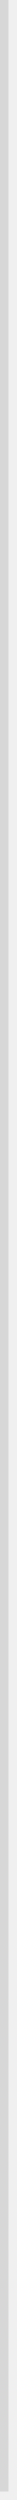
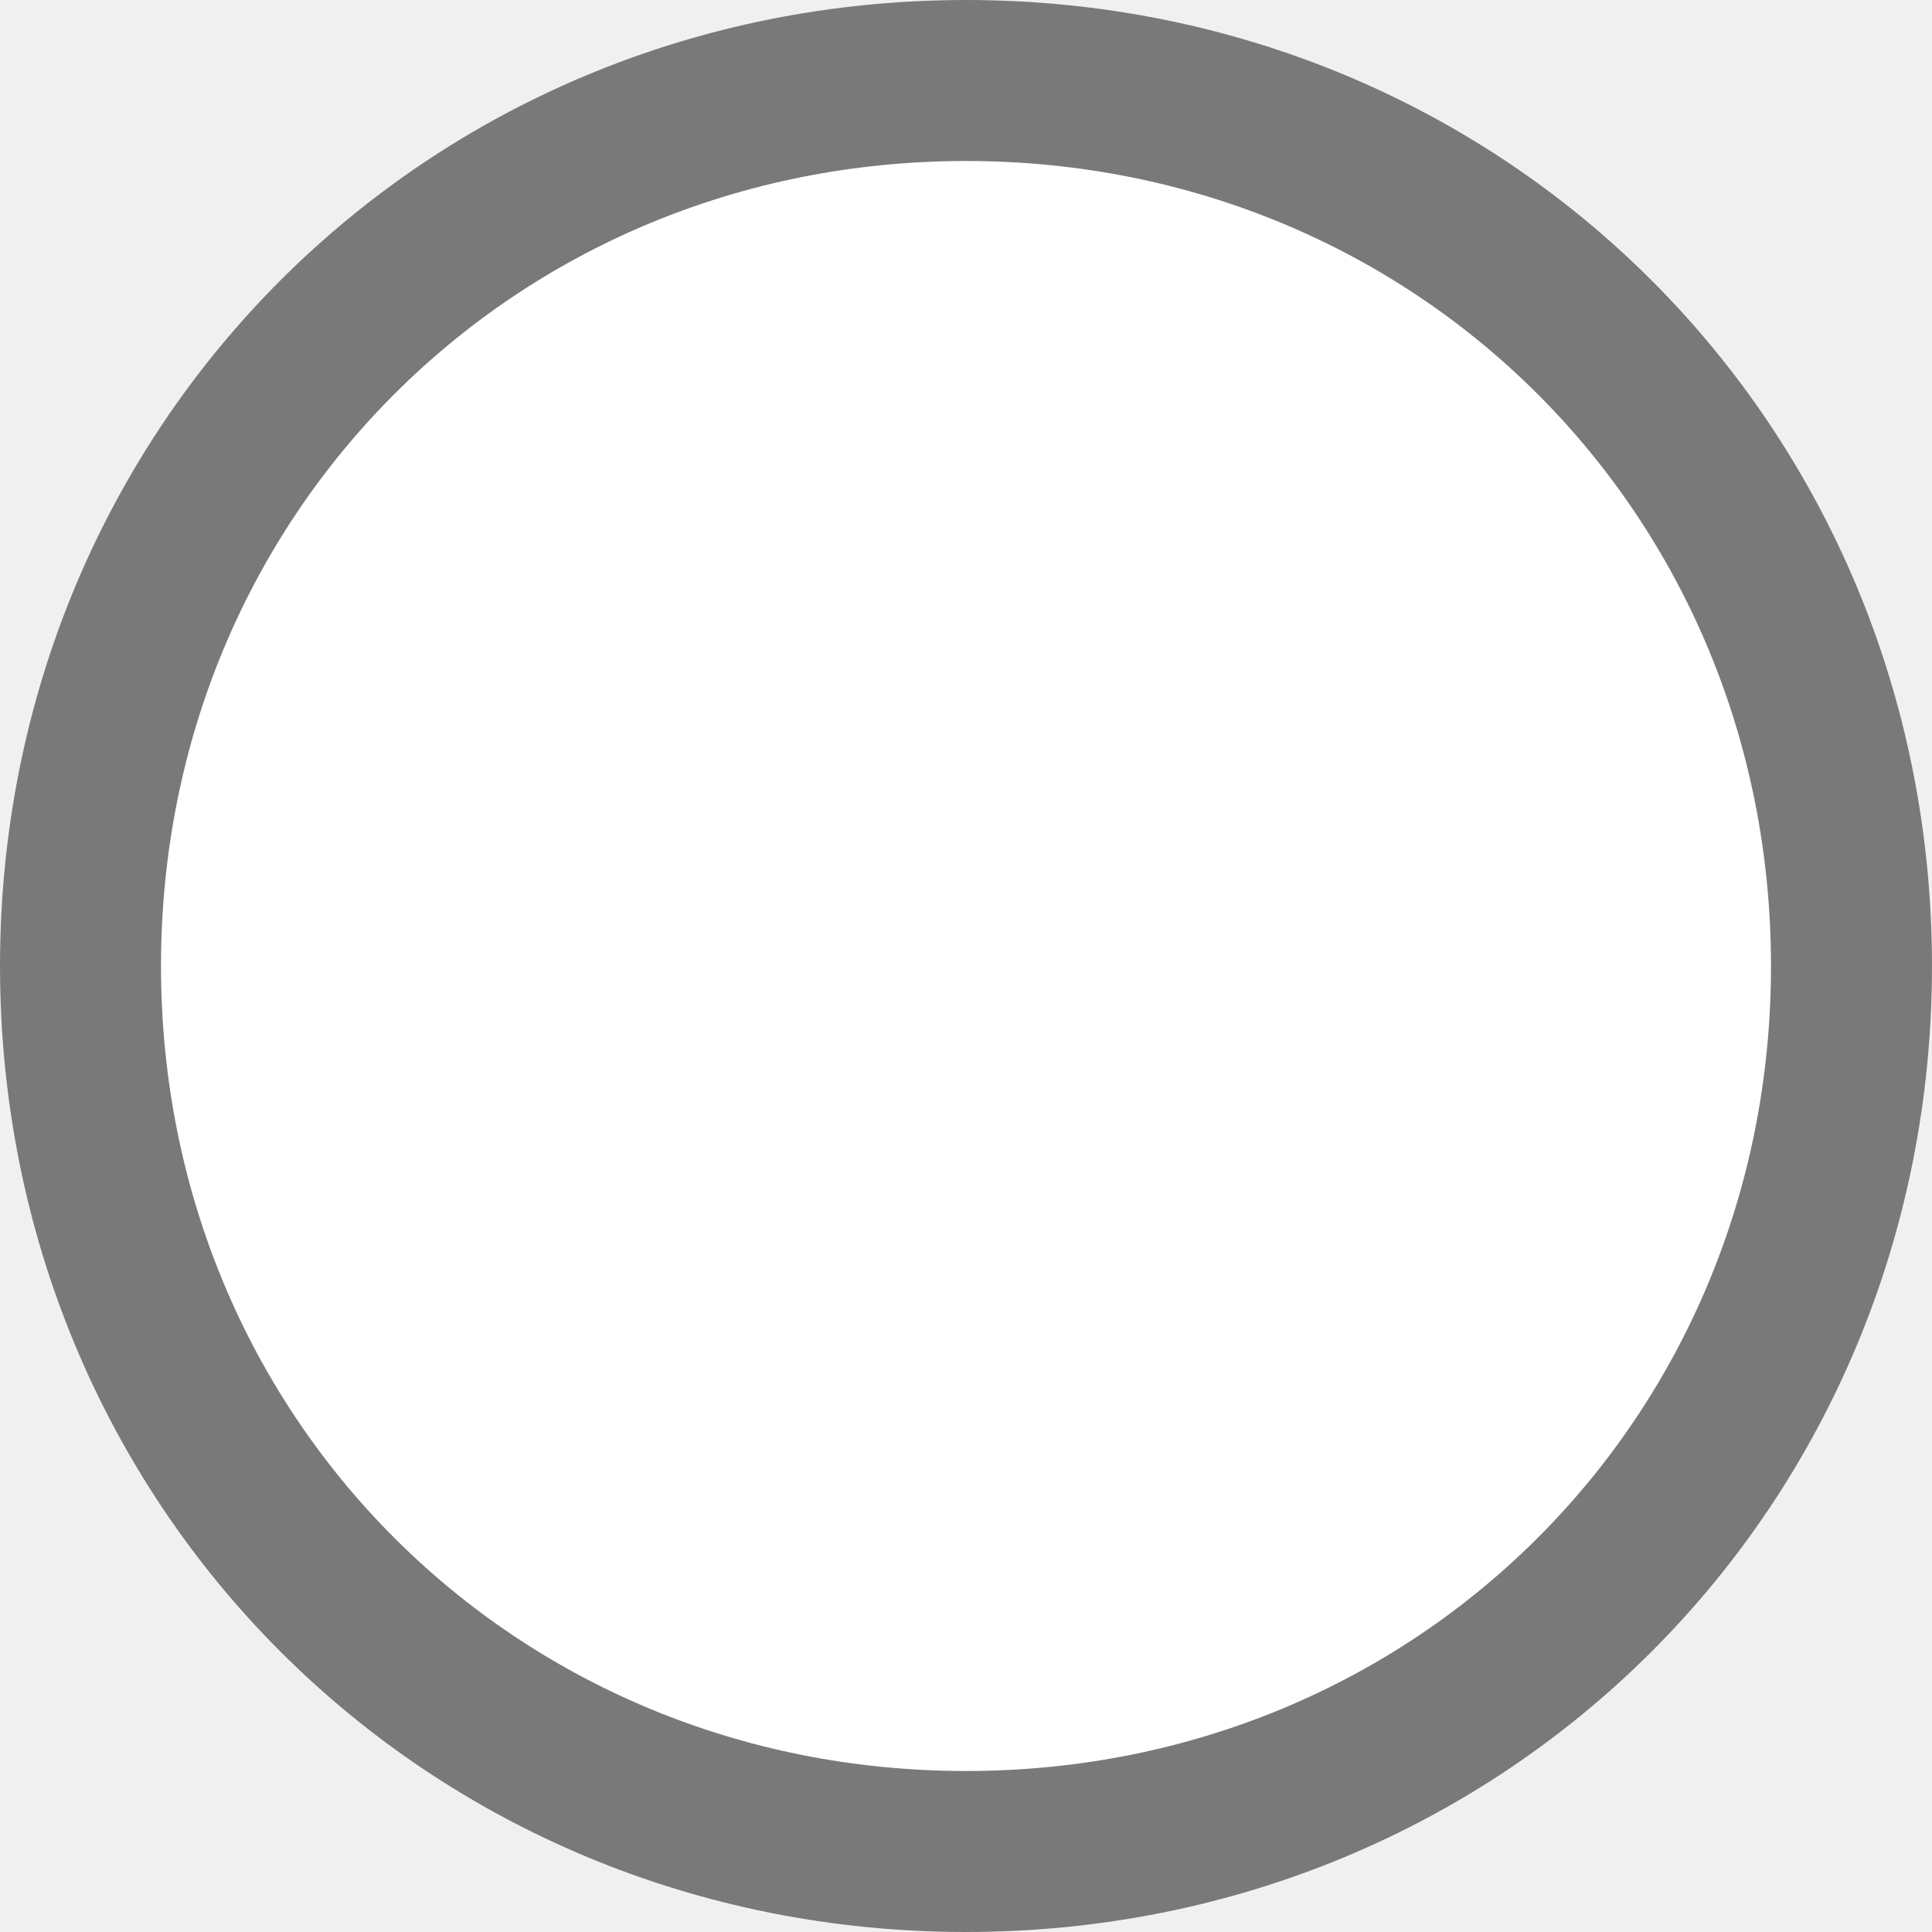
- <svg xmlns="http://www.w3.org/2000/svg" version="1.1" width="2px" height="295px">
-   <g transform="matrix(1 0 0 1 -305 -138 )">
-     <path d="M 305.5 138  L 305.5 432  " stroke-width="1" stroke="#d7d7d7" fill="none" />
-   </g>
+ <svg xmlns="http://www.w3.org/2000/svg" version="1.1" width="12px" height="12px" viewBox="275 226  12 12">
+   <path d="M 281 226  C 284.36 226  287 228.64  287 232  C 287 235.36  284.36 238  281 238  C 277.64 238  275 235.36  275 232  C 275 228.64  277.64 226  281 226  Z " fill-rule="nonzero" fill="#ffffff" stroke="none" />
+   <path d="M 281 226.5  C 284.08 226.5  286.5 228.92  286.5 232  C 286.5 235.08  284.08 237.5  281 237.5  C 277.92 237.5  275.5 235.08  275.5 232  C 275.5 228.92  277.92 226.5  281 226.5  Z " stroke-width="1" stroke="#797979" fill="none" />
</svg>
